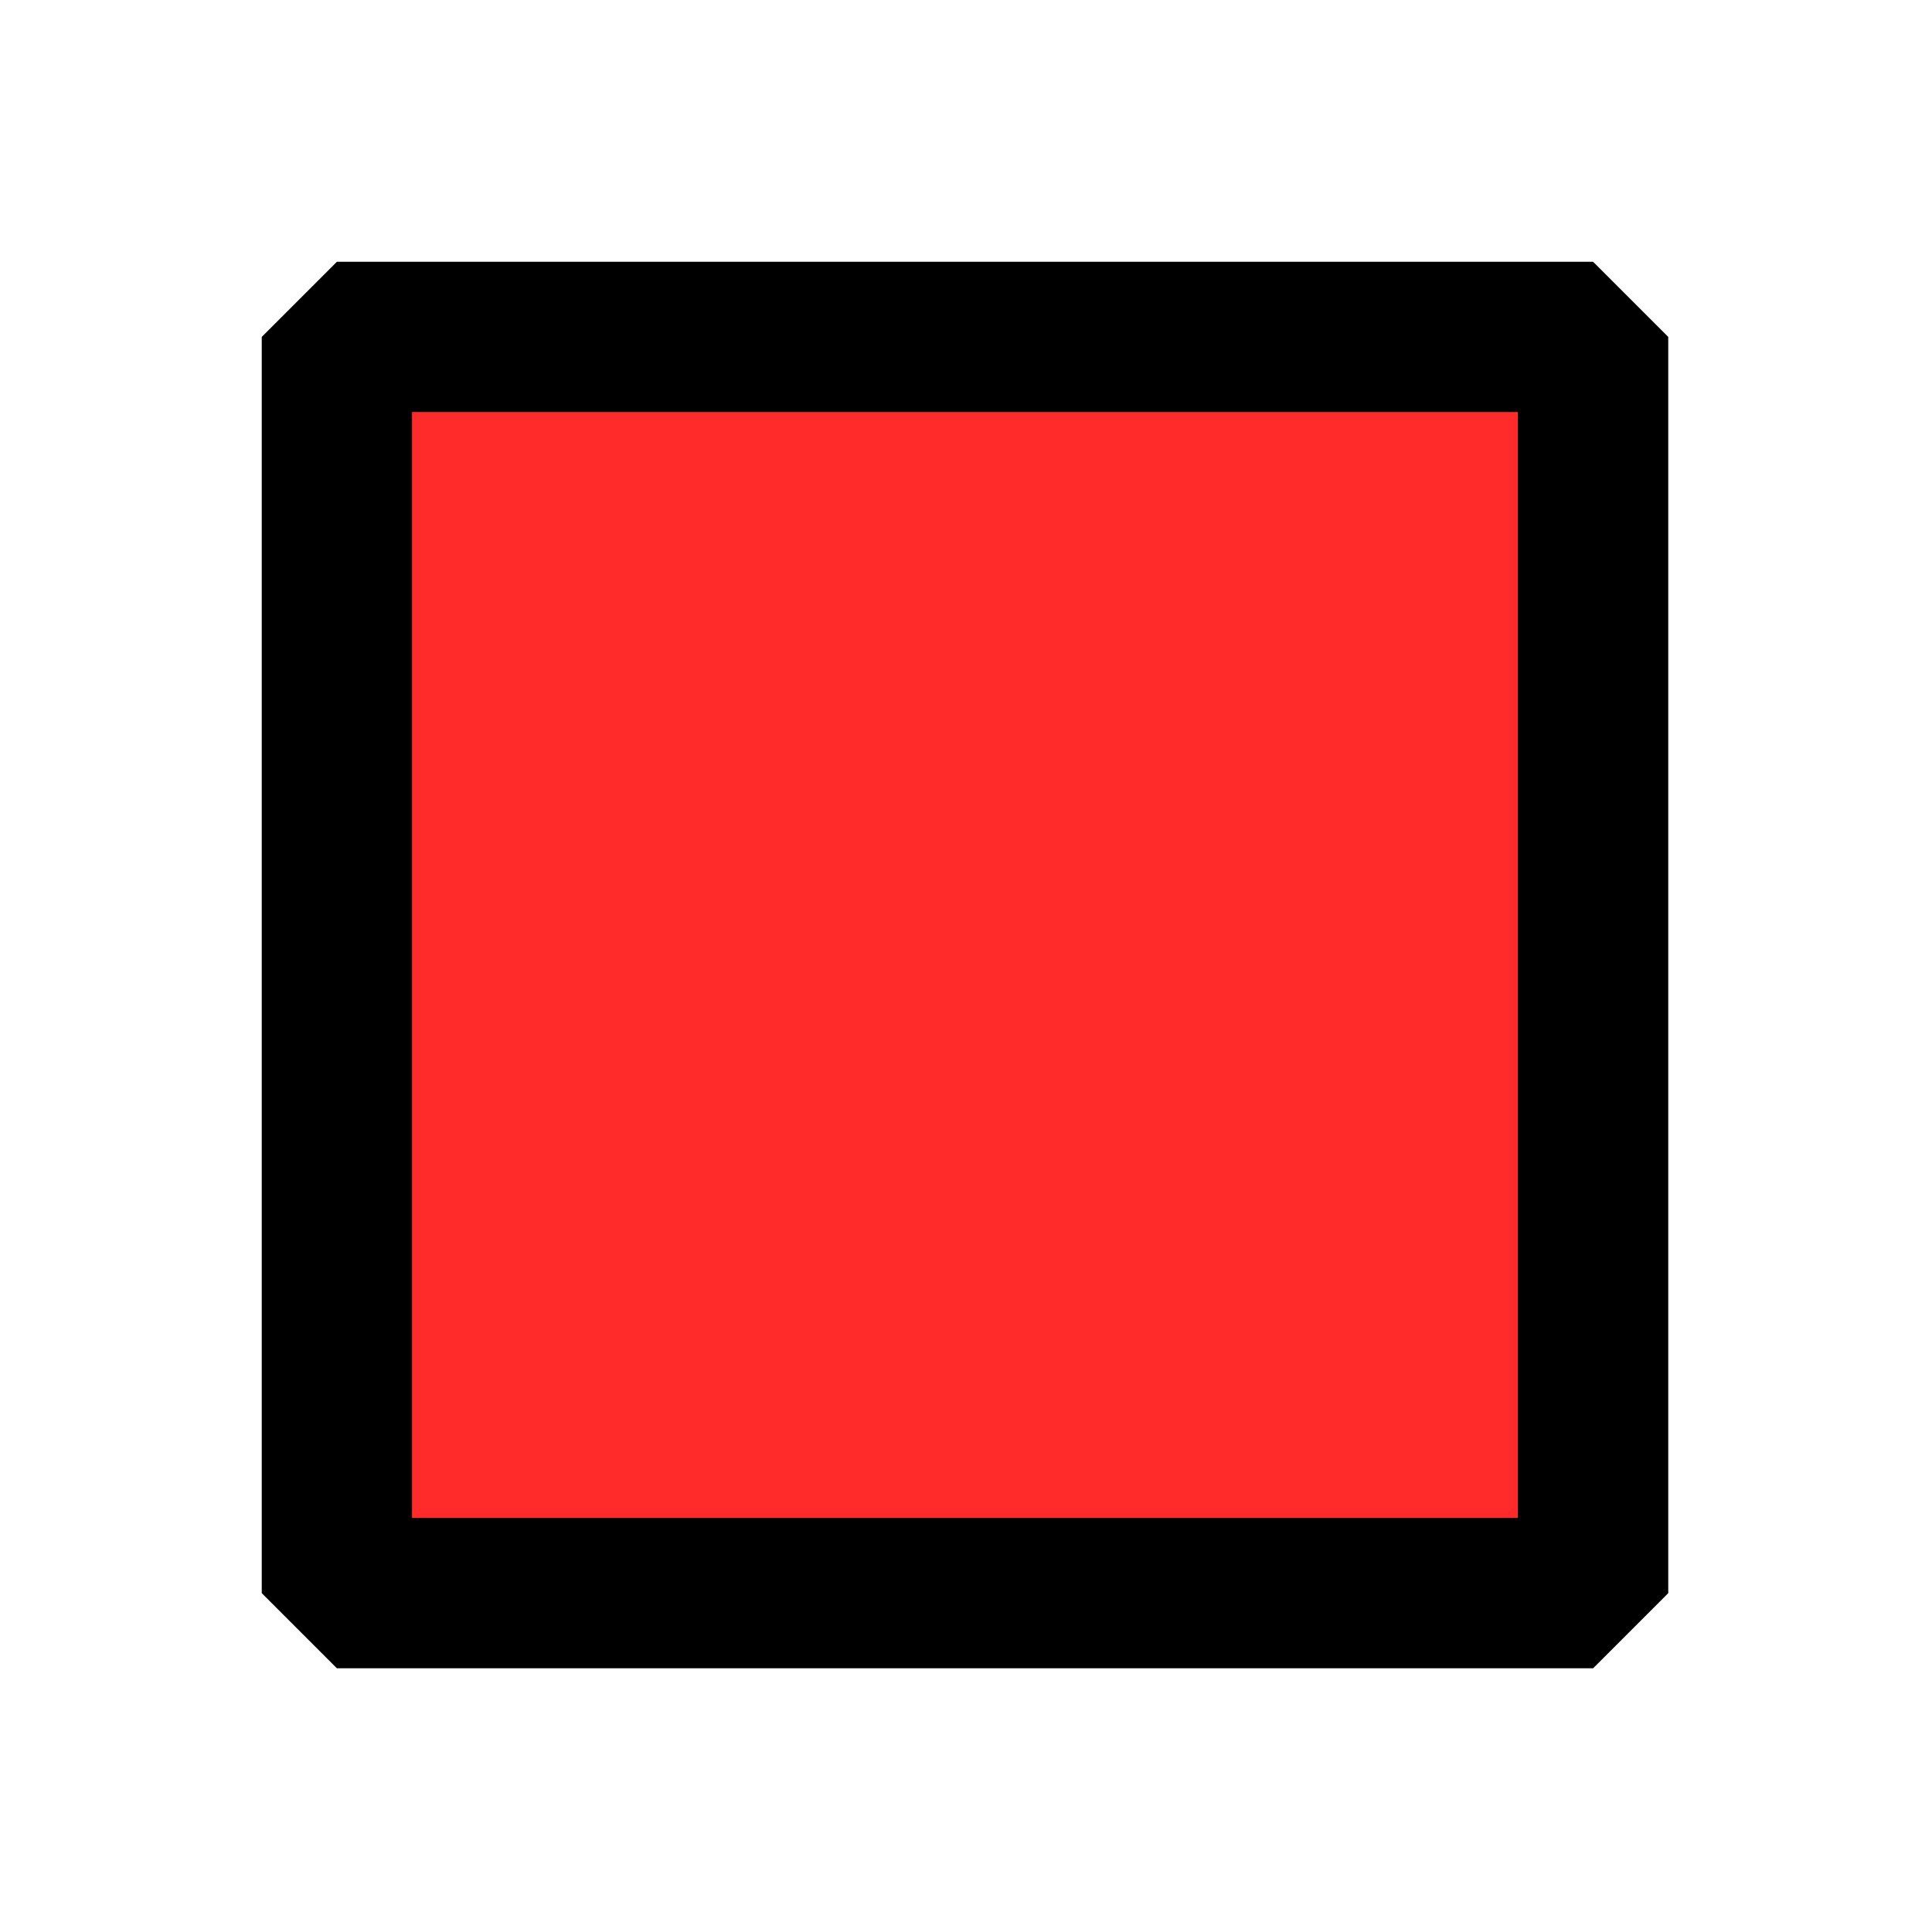
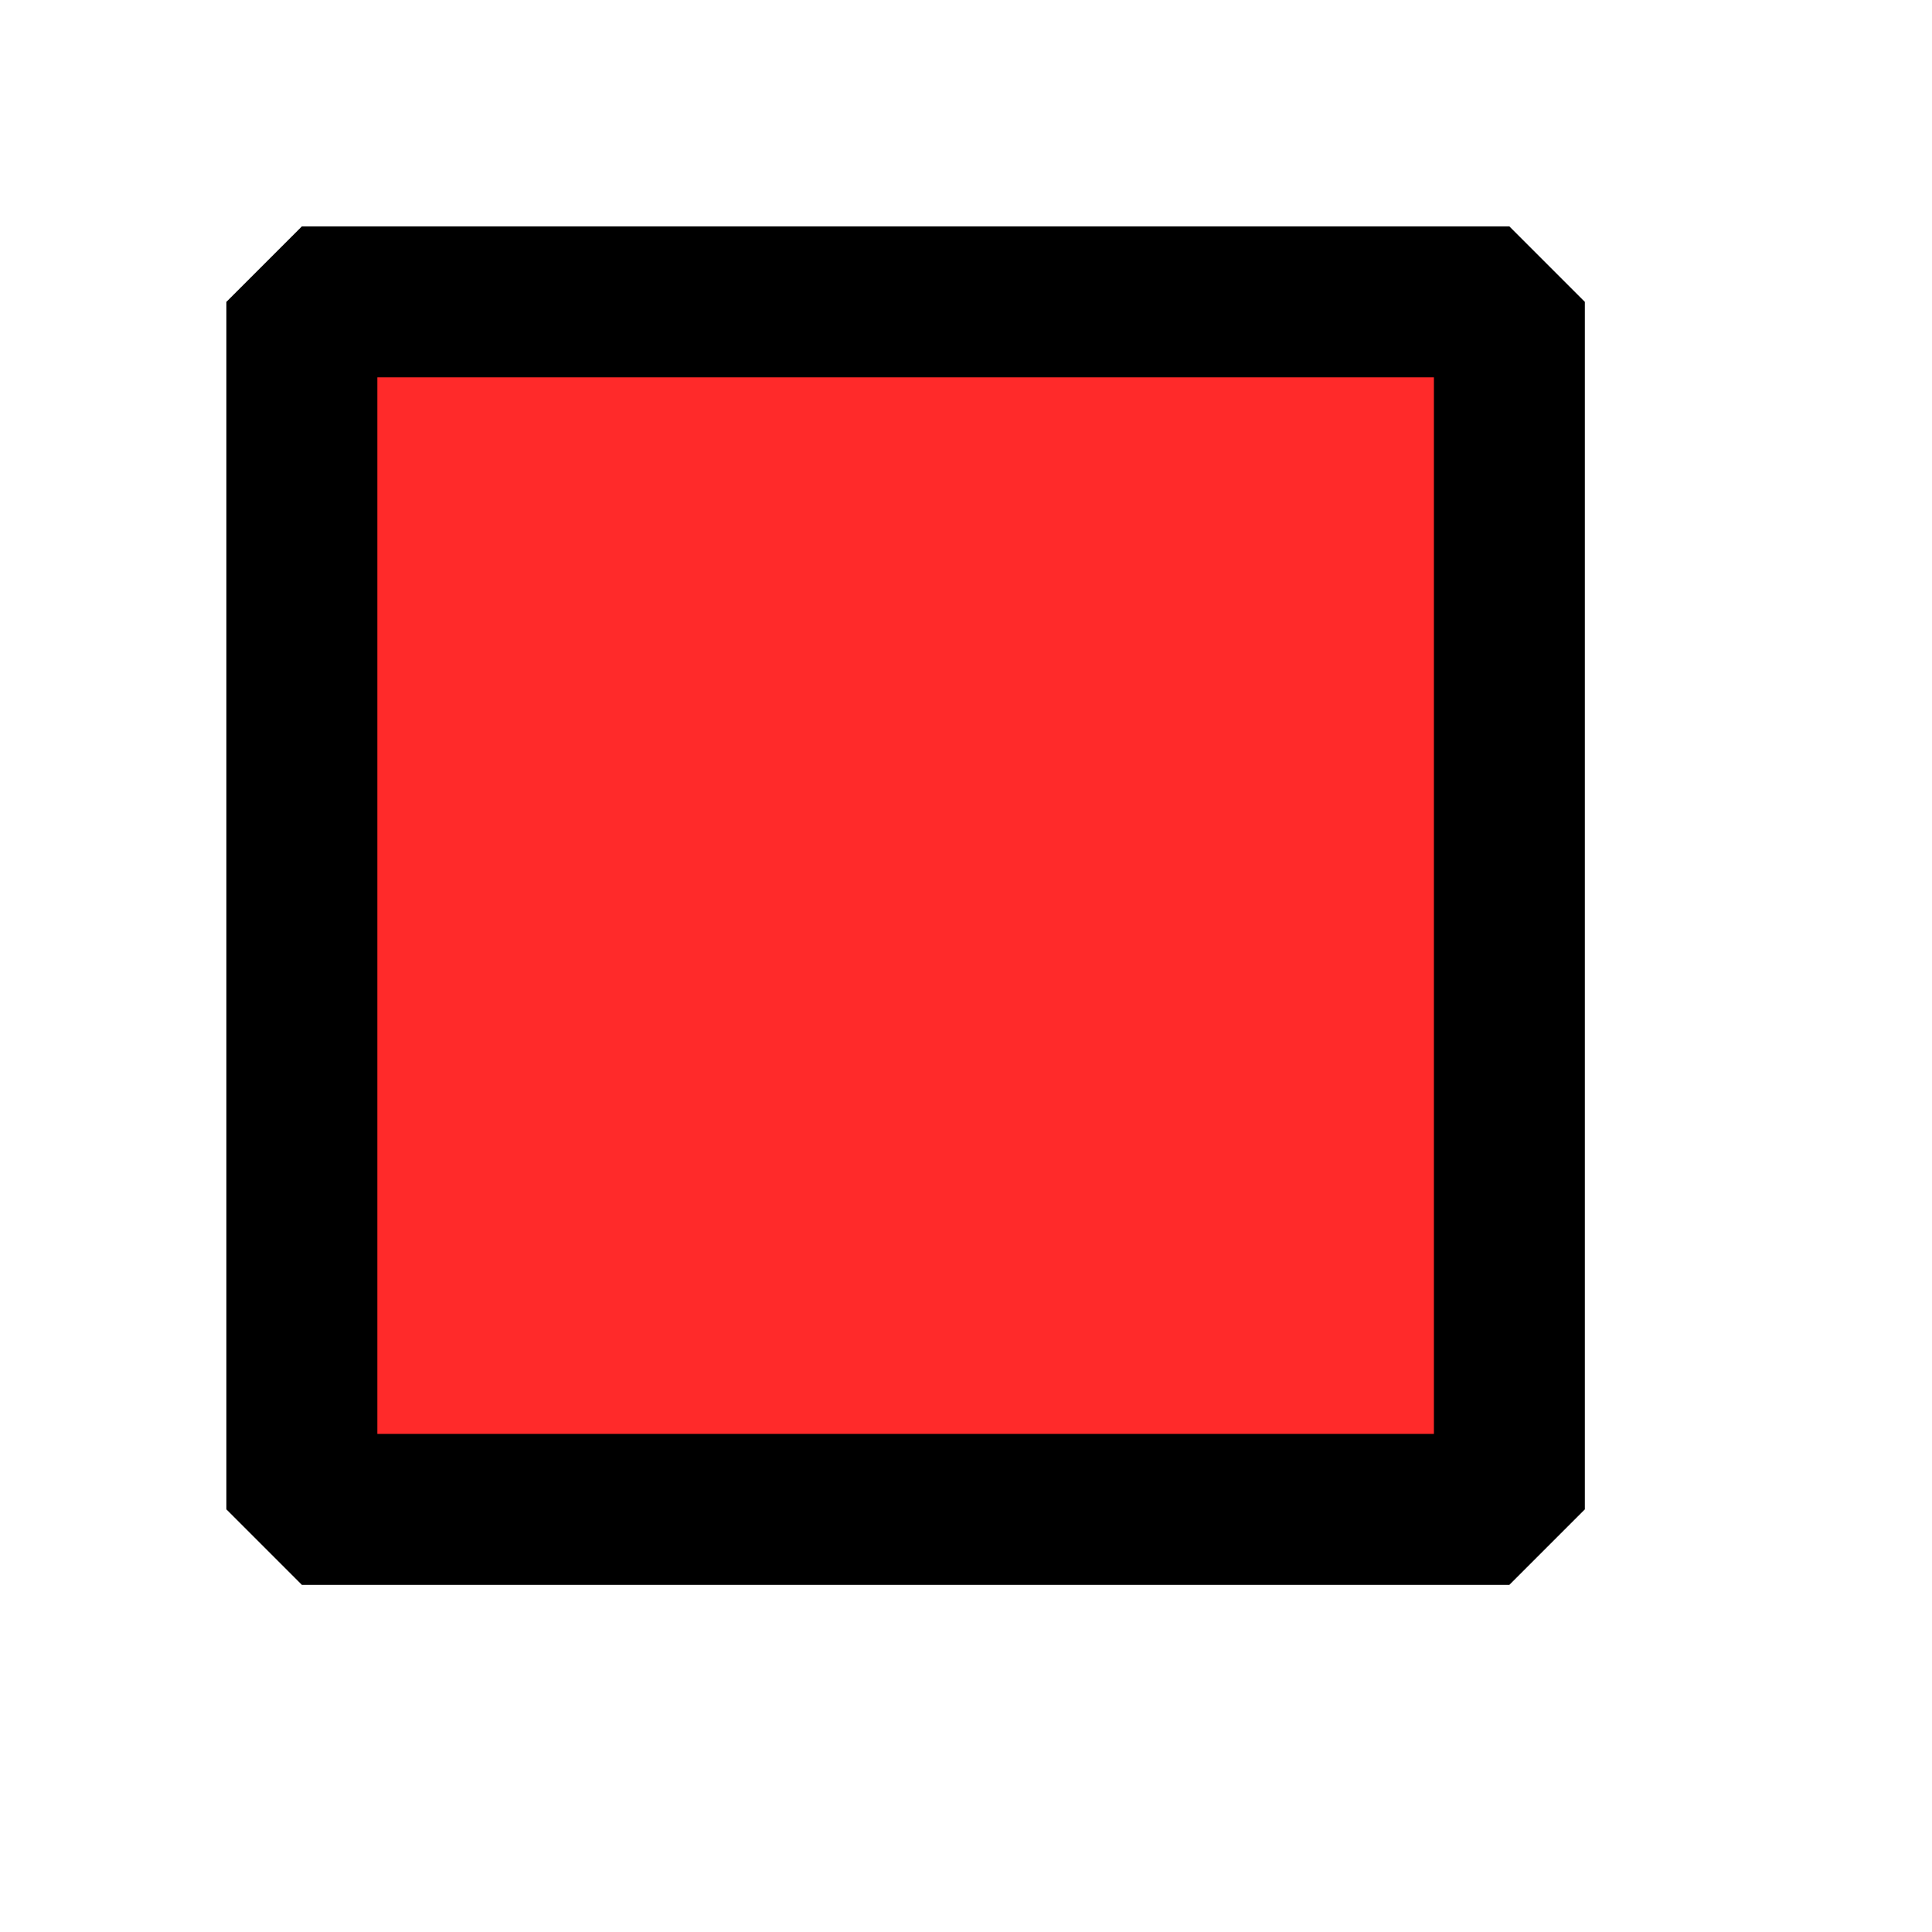
- <svg xmlns="http://www.w3.org/2000/svg" width="59.065mm" height="59.065mm" viewBox="0 0 6.364 6.364" version="1.1" id="svg35290" xml:space="preserve">
-   <defs id="defs35287" />
-   <g id="layer1" transform="translate(-139.0563,-133.7942)">
-     <rect style="fill:#ff2a2a;fill-opacity:1;stroke:#000000;stroke-width:0.495;stroke-linecap:round;stroke-linejoin:bevel;stroke-dasharray:none;stroke-opacity:1" id="rect11106" width="4.138" height="4.138" x="140.166" y="134.904" />
-   </g>
+ <svg xmlns="http://www.w3.org/2000/svg" width="223.2" height="223.2" viewBox="0 0 6.4 6.4">
+   <path fill="#ff2a2a" stroke="#000" stroke-linecap="round" stroke-linejoin="bevel" stroke-width=".5" d="M1 1h4v4H1z" />
</svg>
